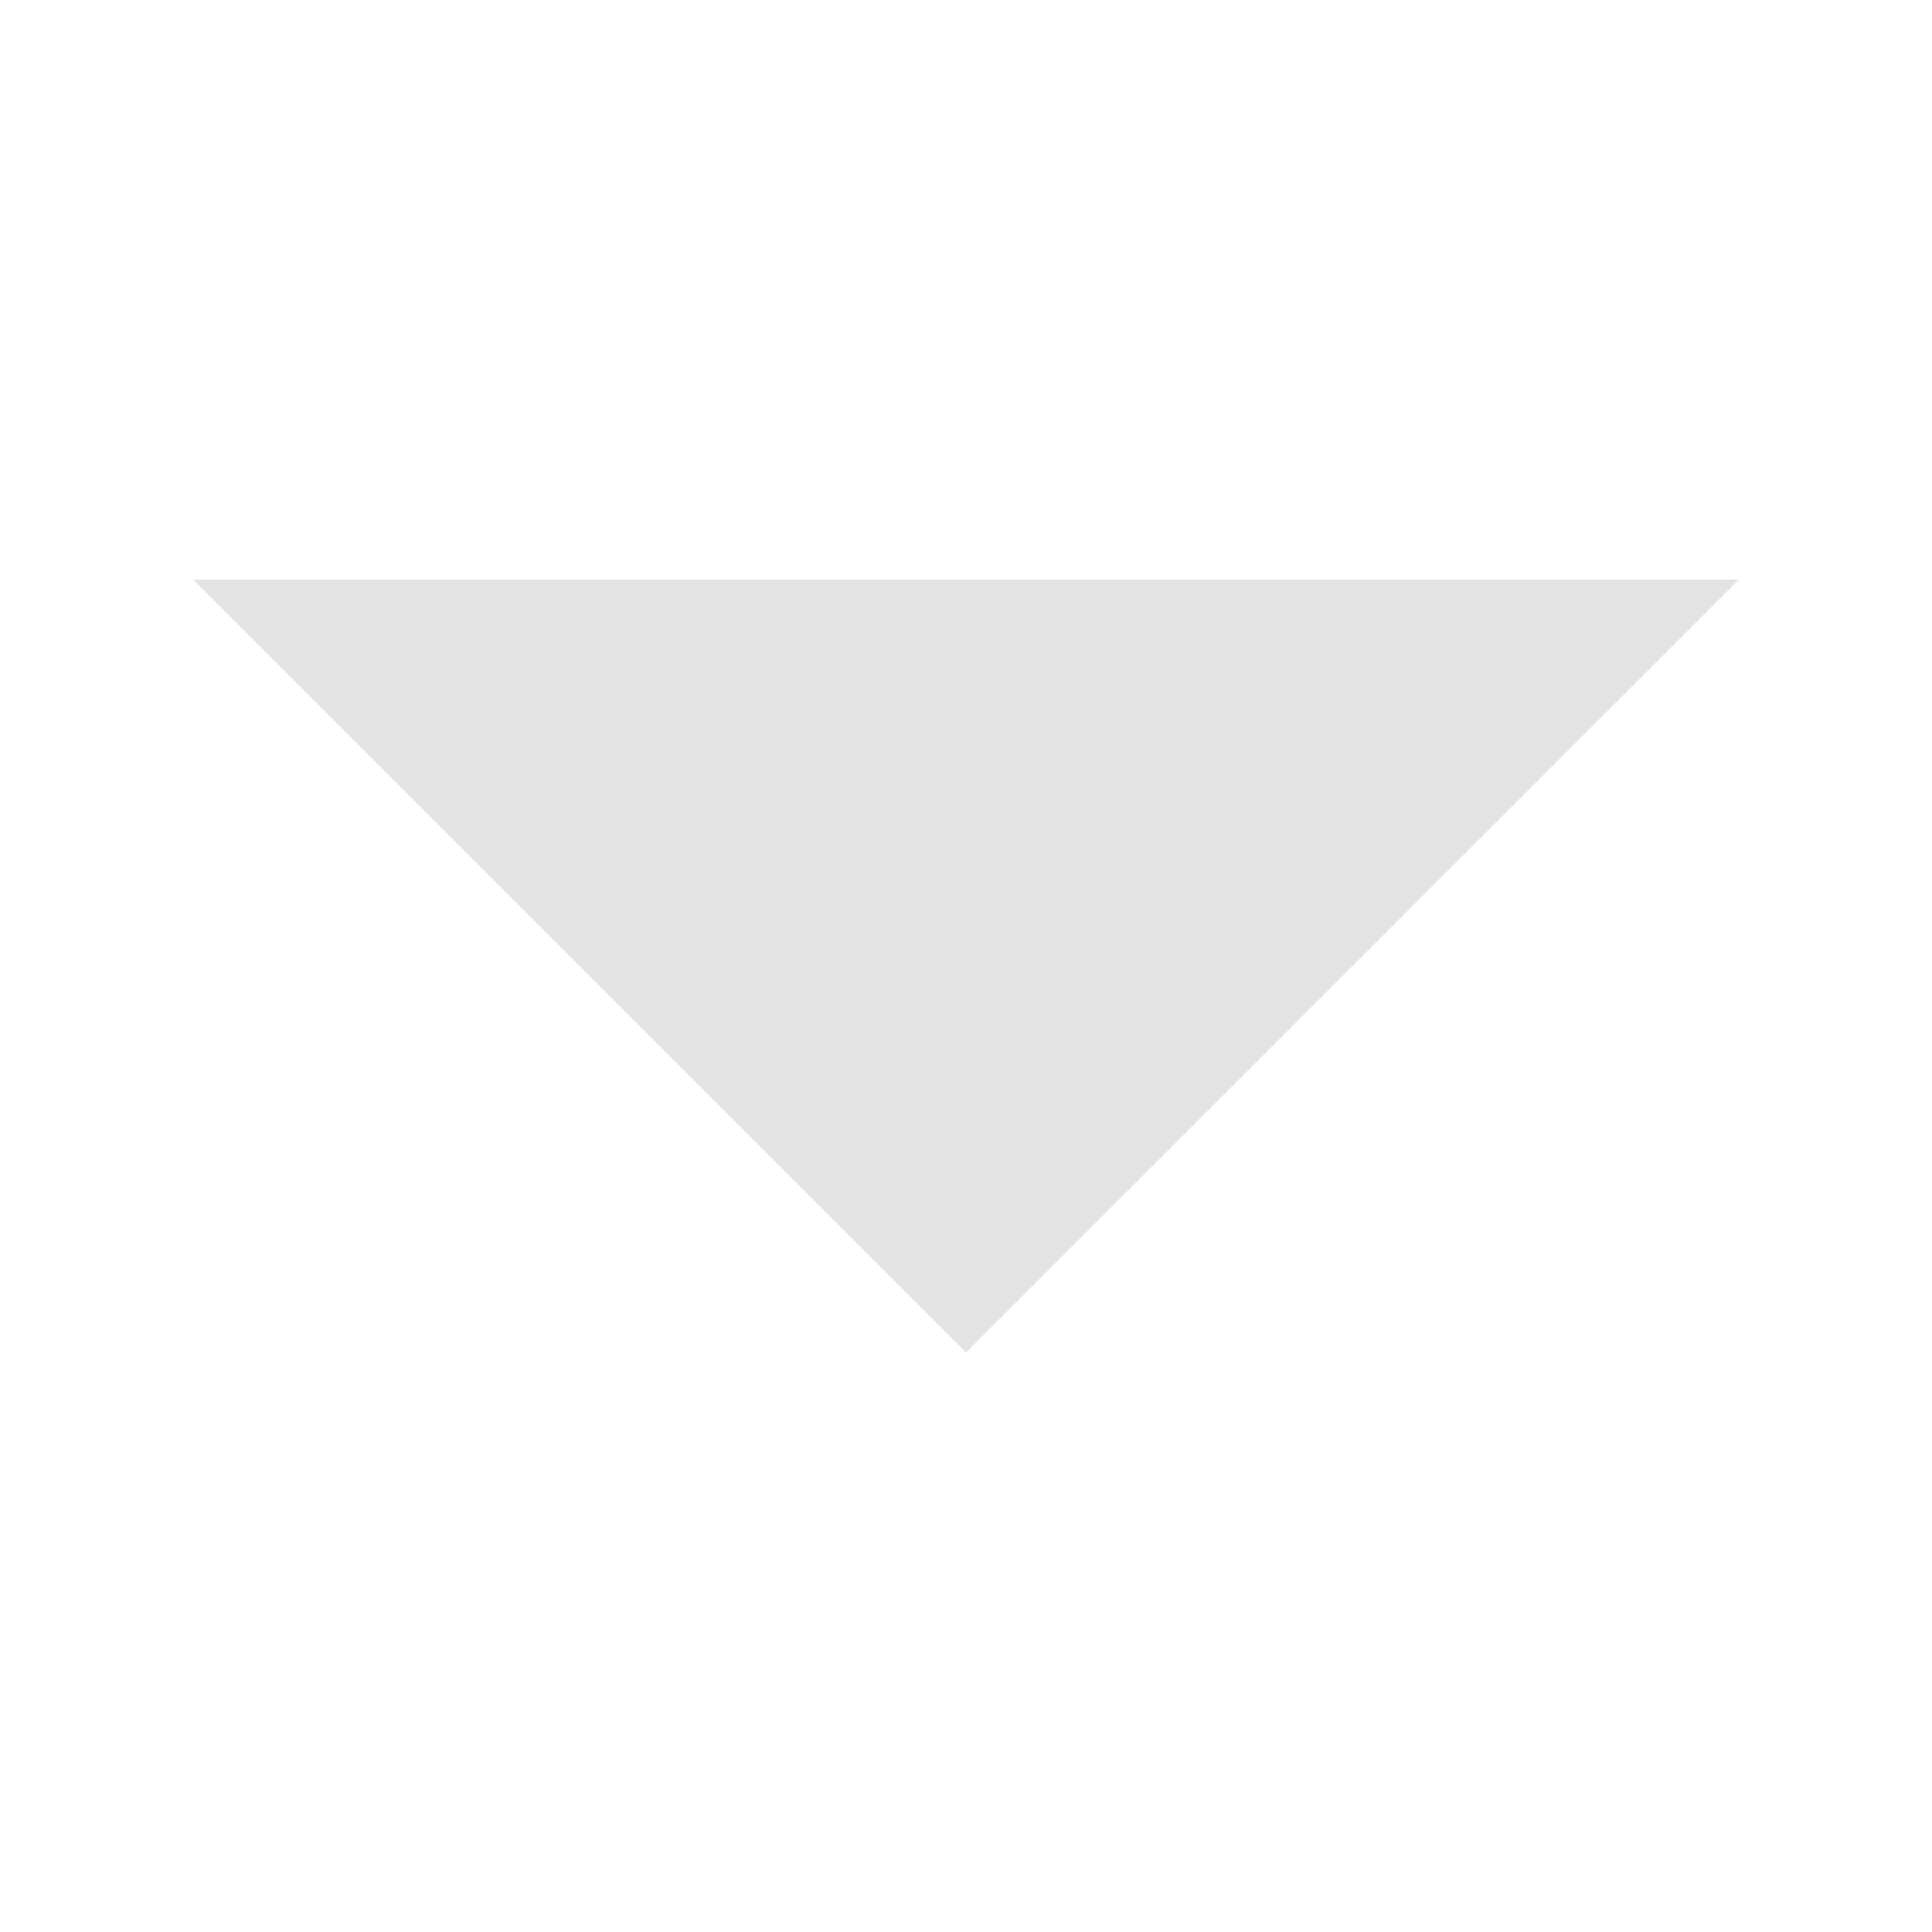
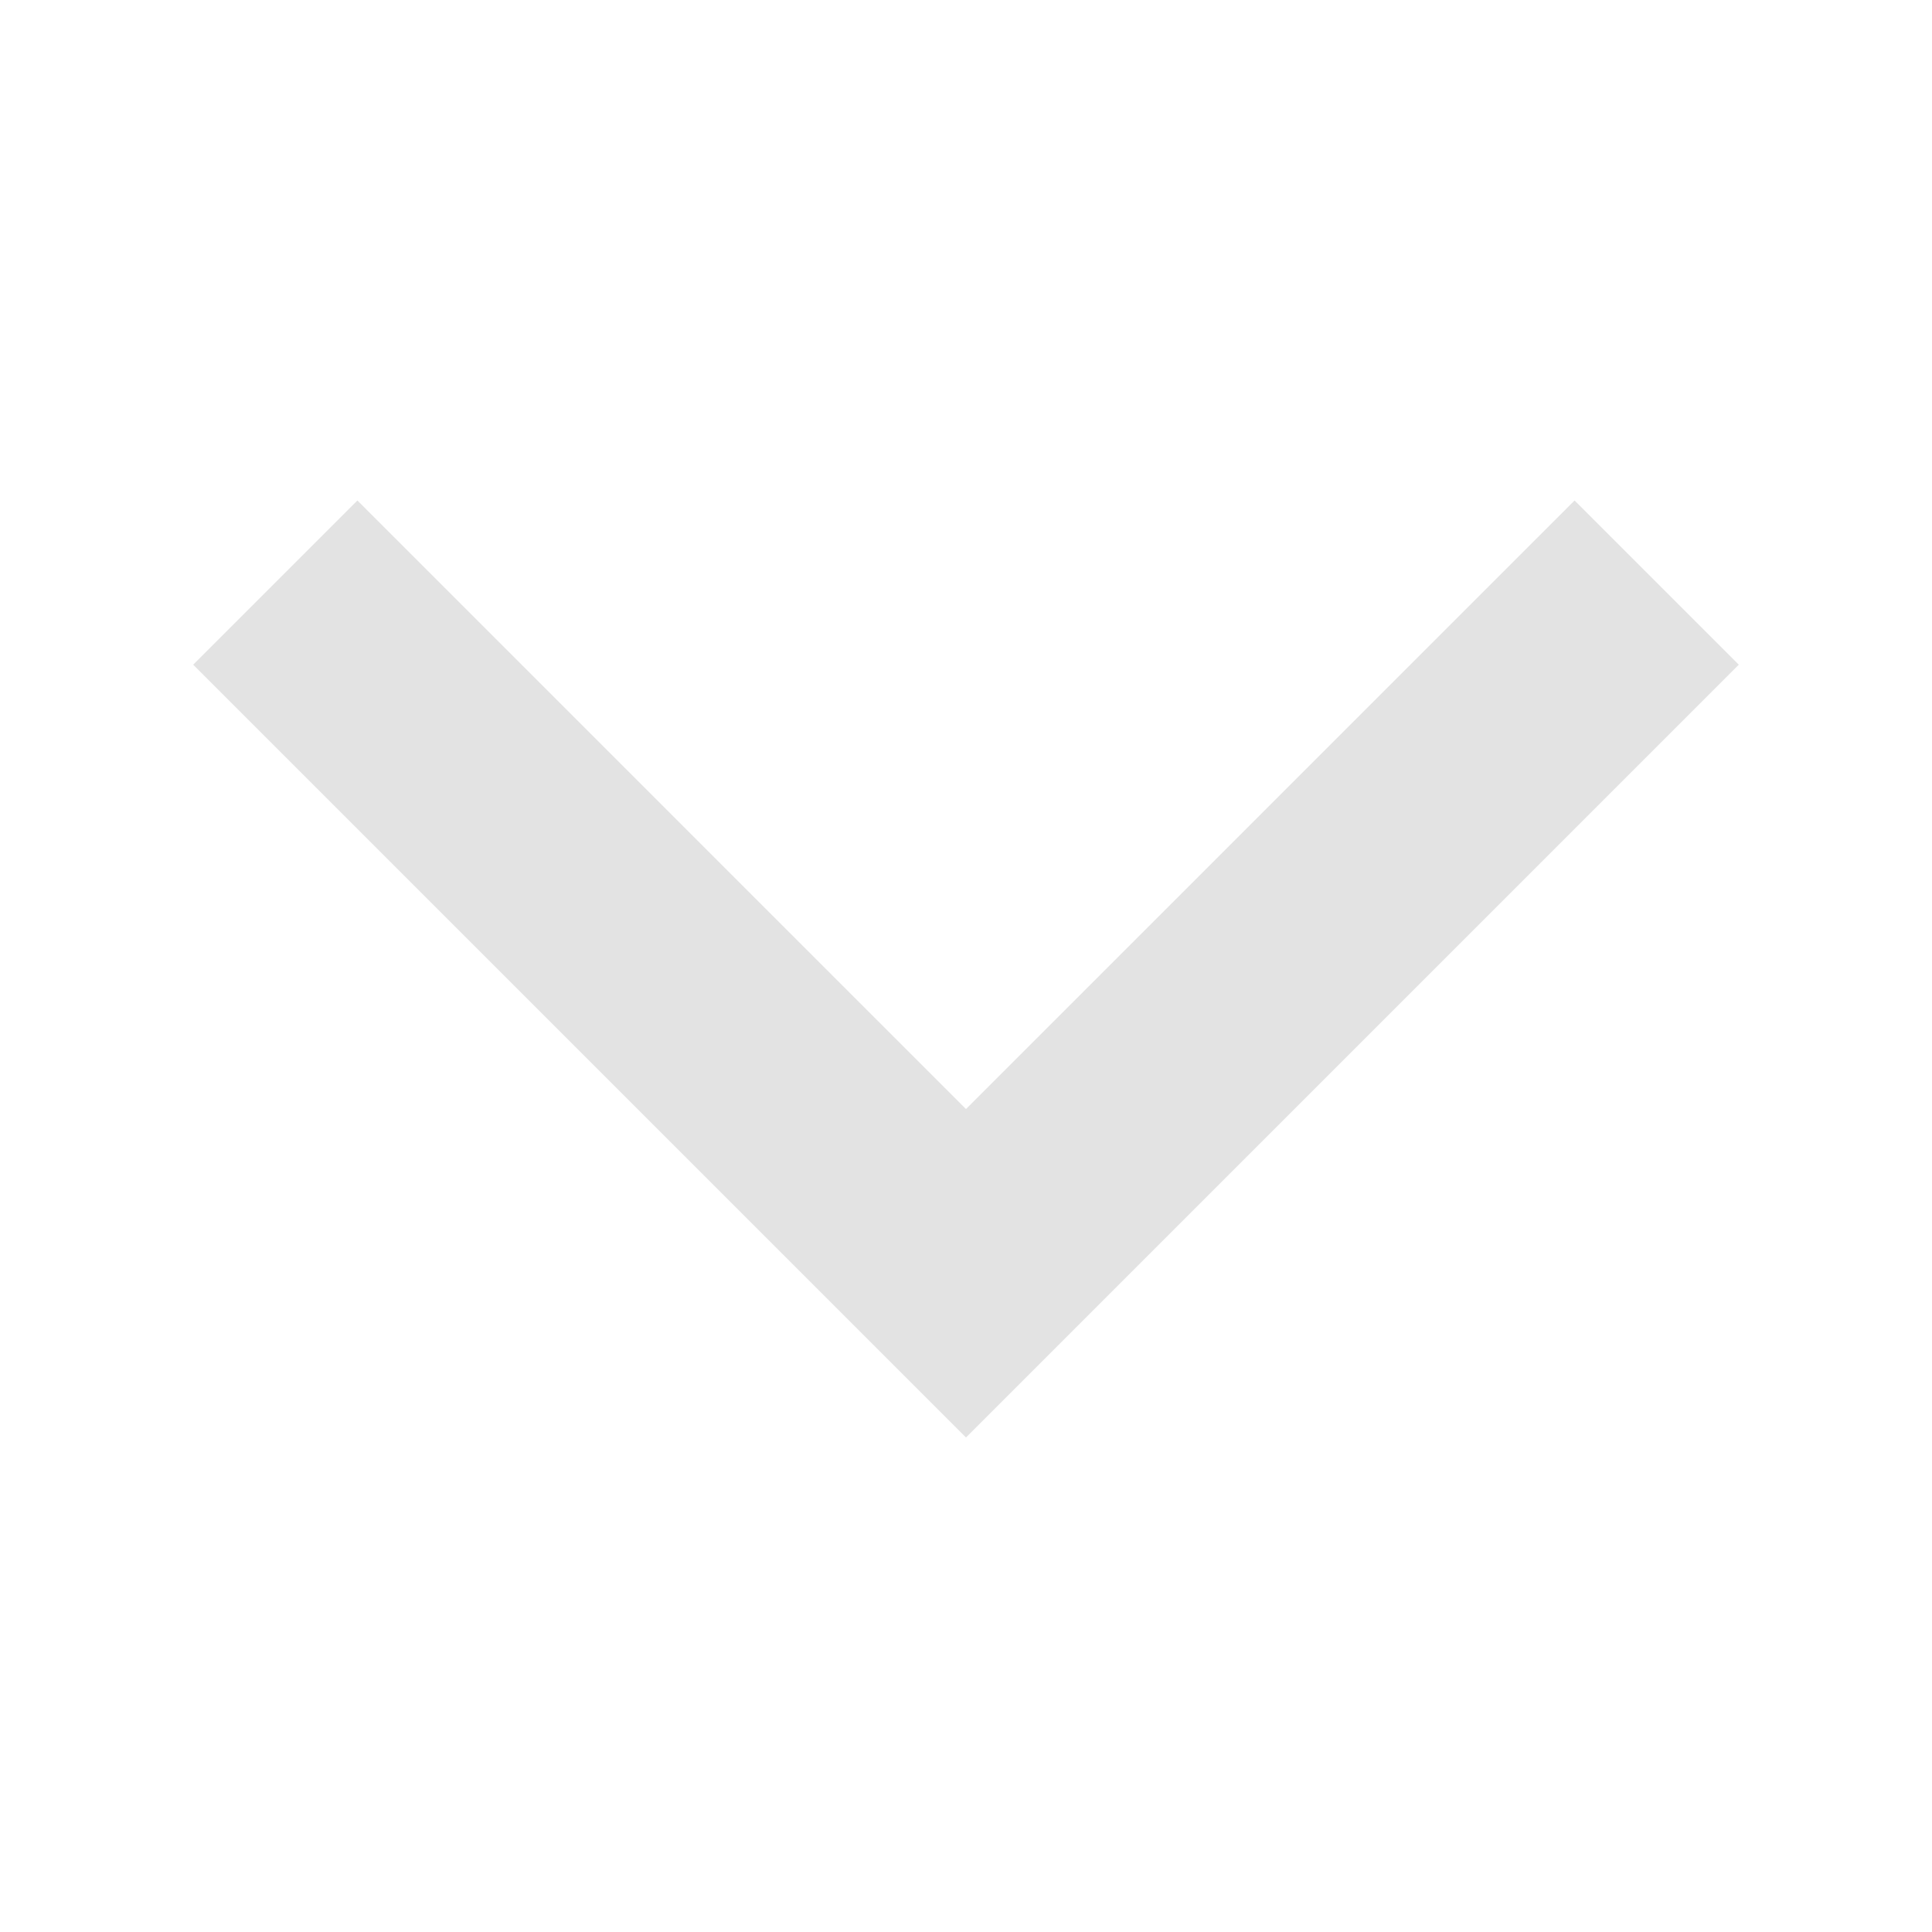
<svg xmlns="http://www.w3.org/2000/svg" width="100%" height="100%" viewBox="0 0 20 20" version="1.1" xml:space="preserve" style="fill-rule:evenodd;clip-rule:evenodd;stroke-linejoin:round;stroke-miterlimit:2;">
-   <path d="M10,14l-8,-8l16,0l-8,8Z" style="fill:#e3e3e3;fill-rule:nonzero;" />
+   <path d="M10,14.881l-8,-8l1.7,-1.7l6.3,6.3l6.3,-6.3l1.7,1.7l-8,8Z" style="fill:#e3e3e3;fill-rule:nonzero;" />
</svg>
